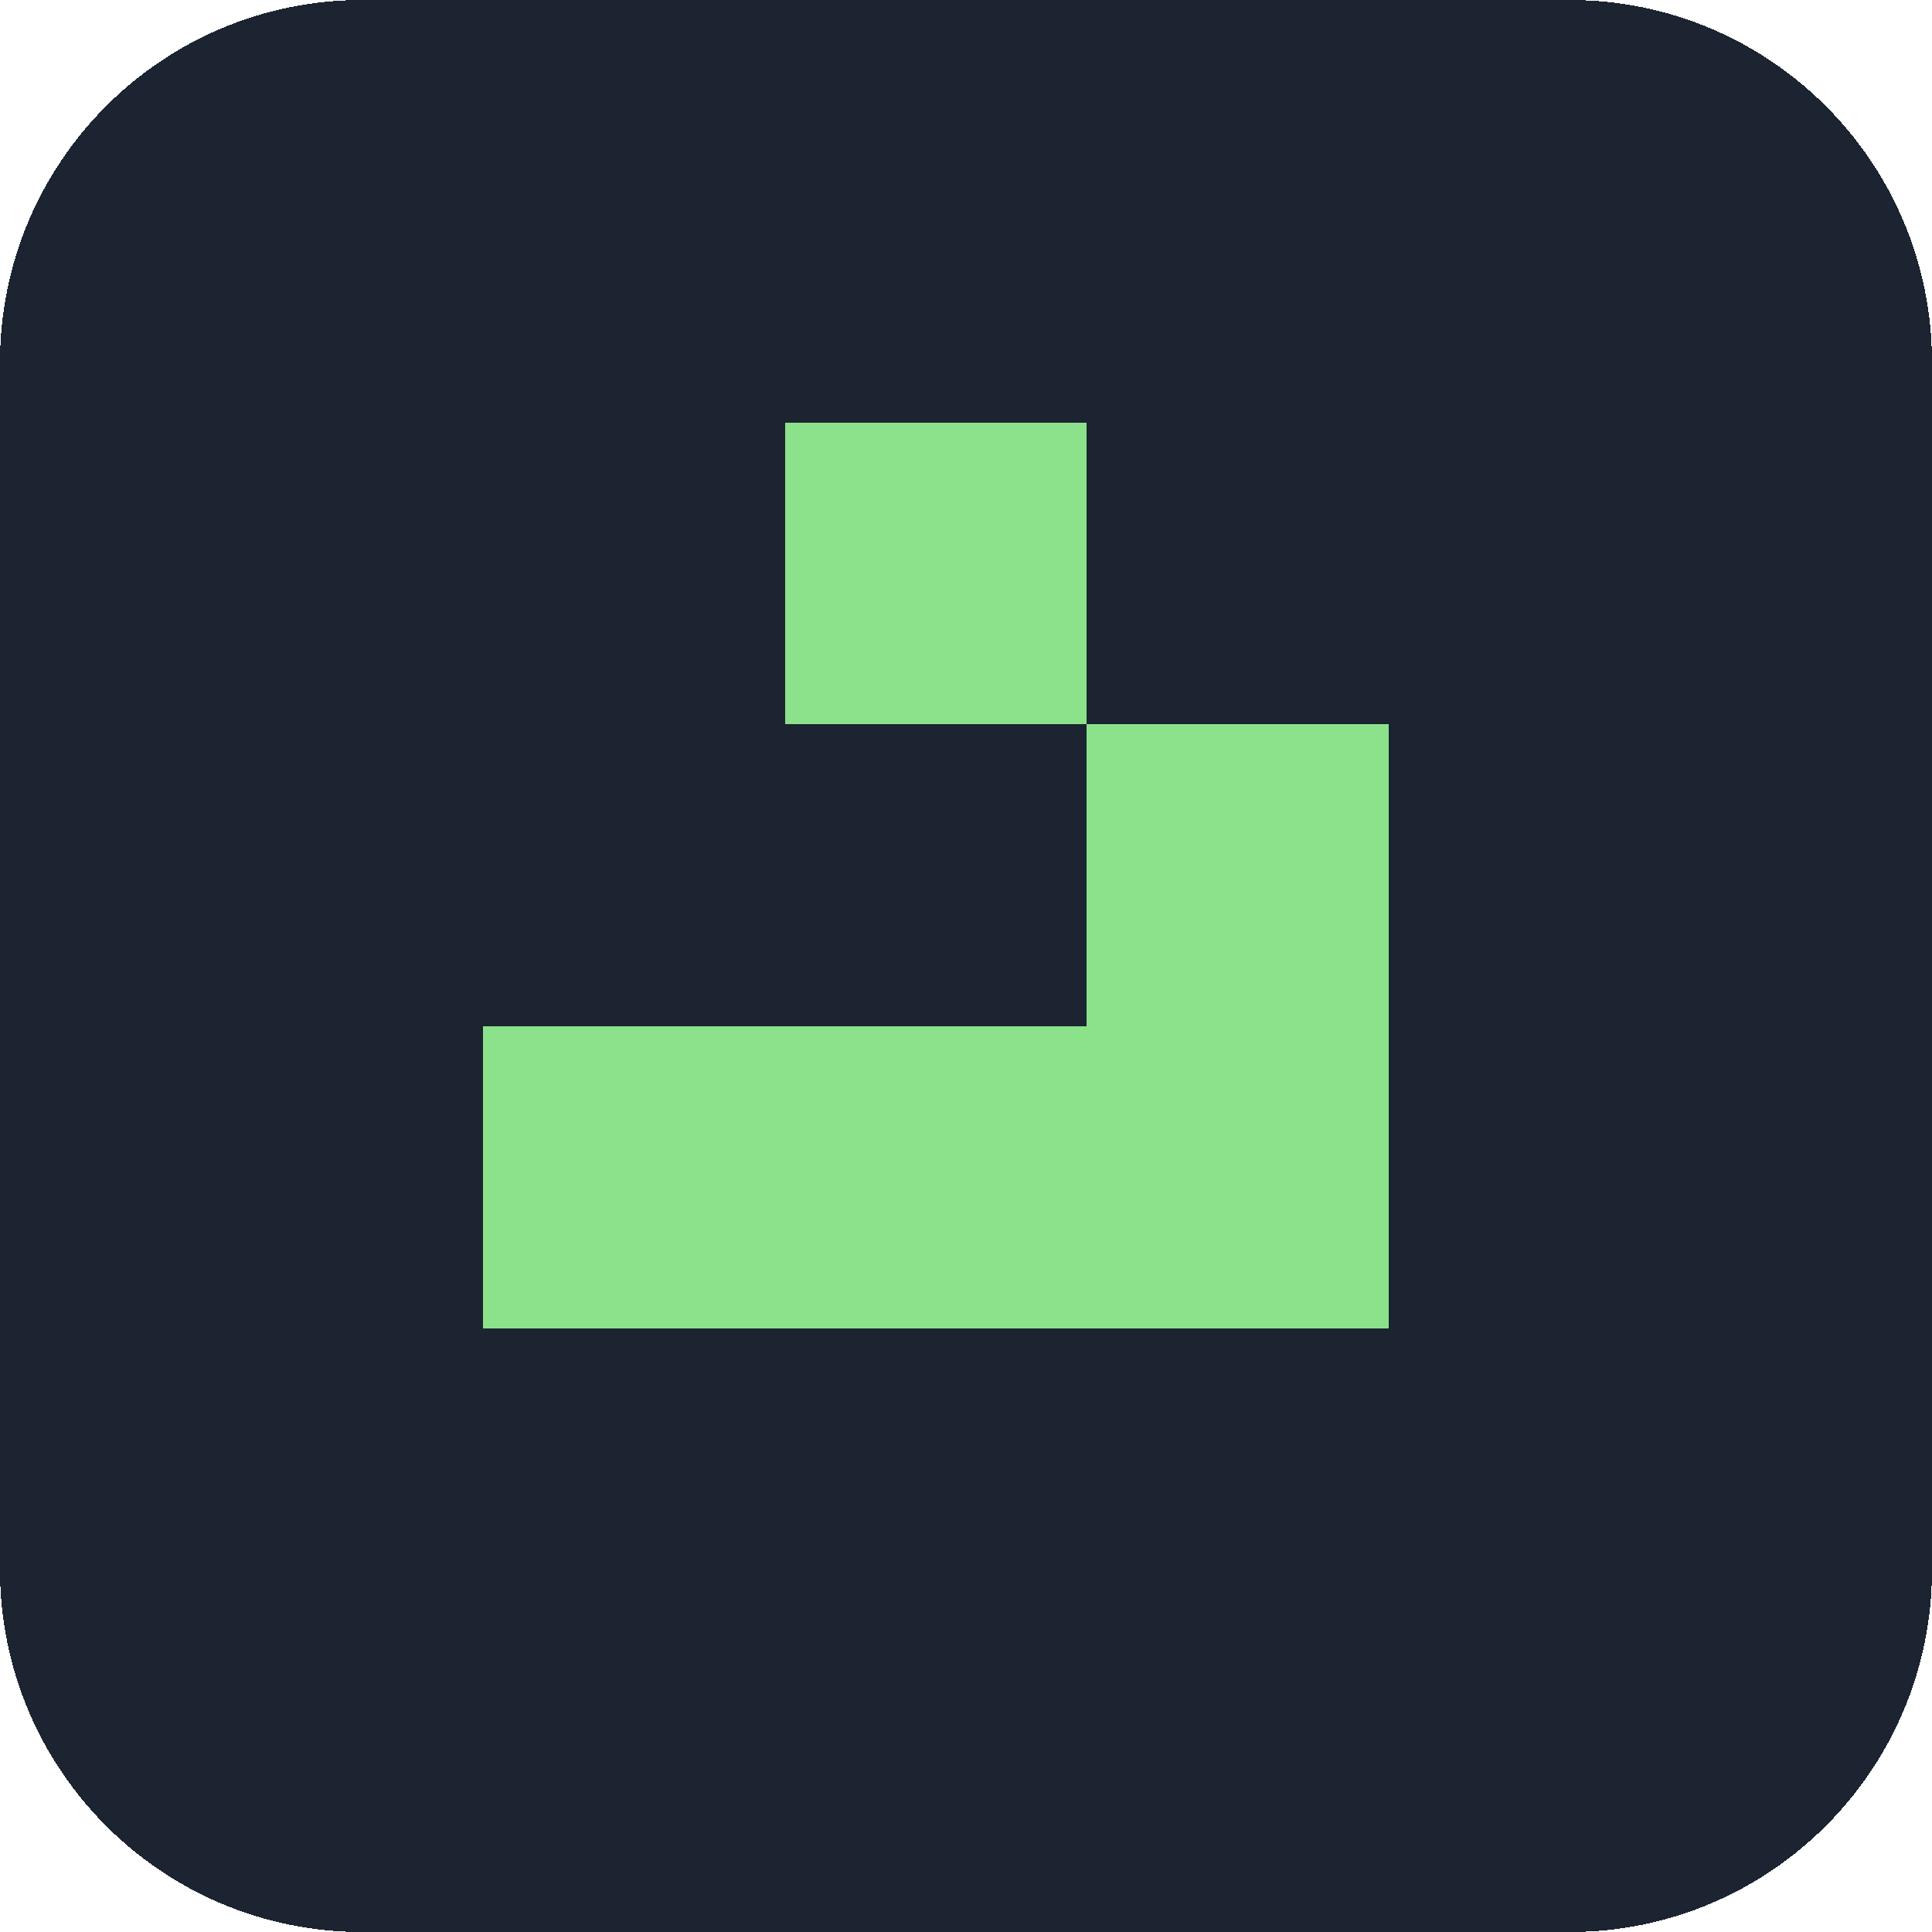
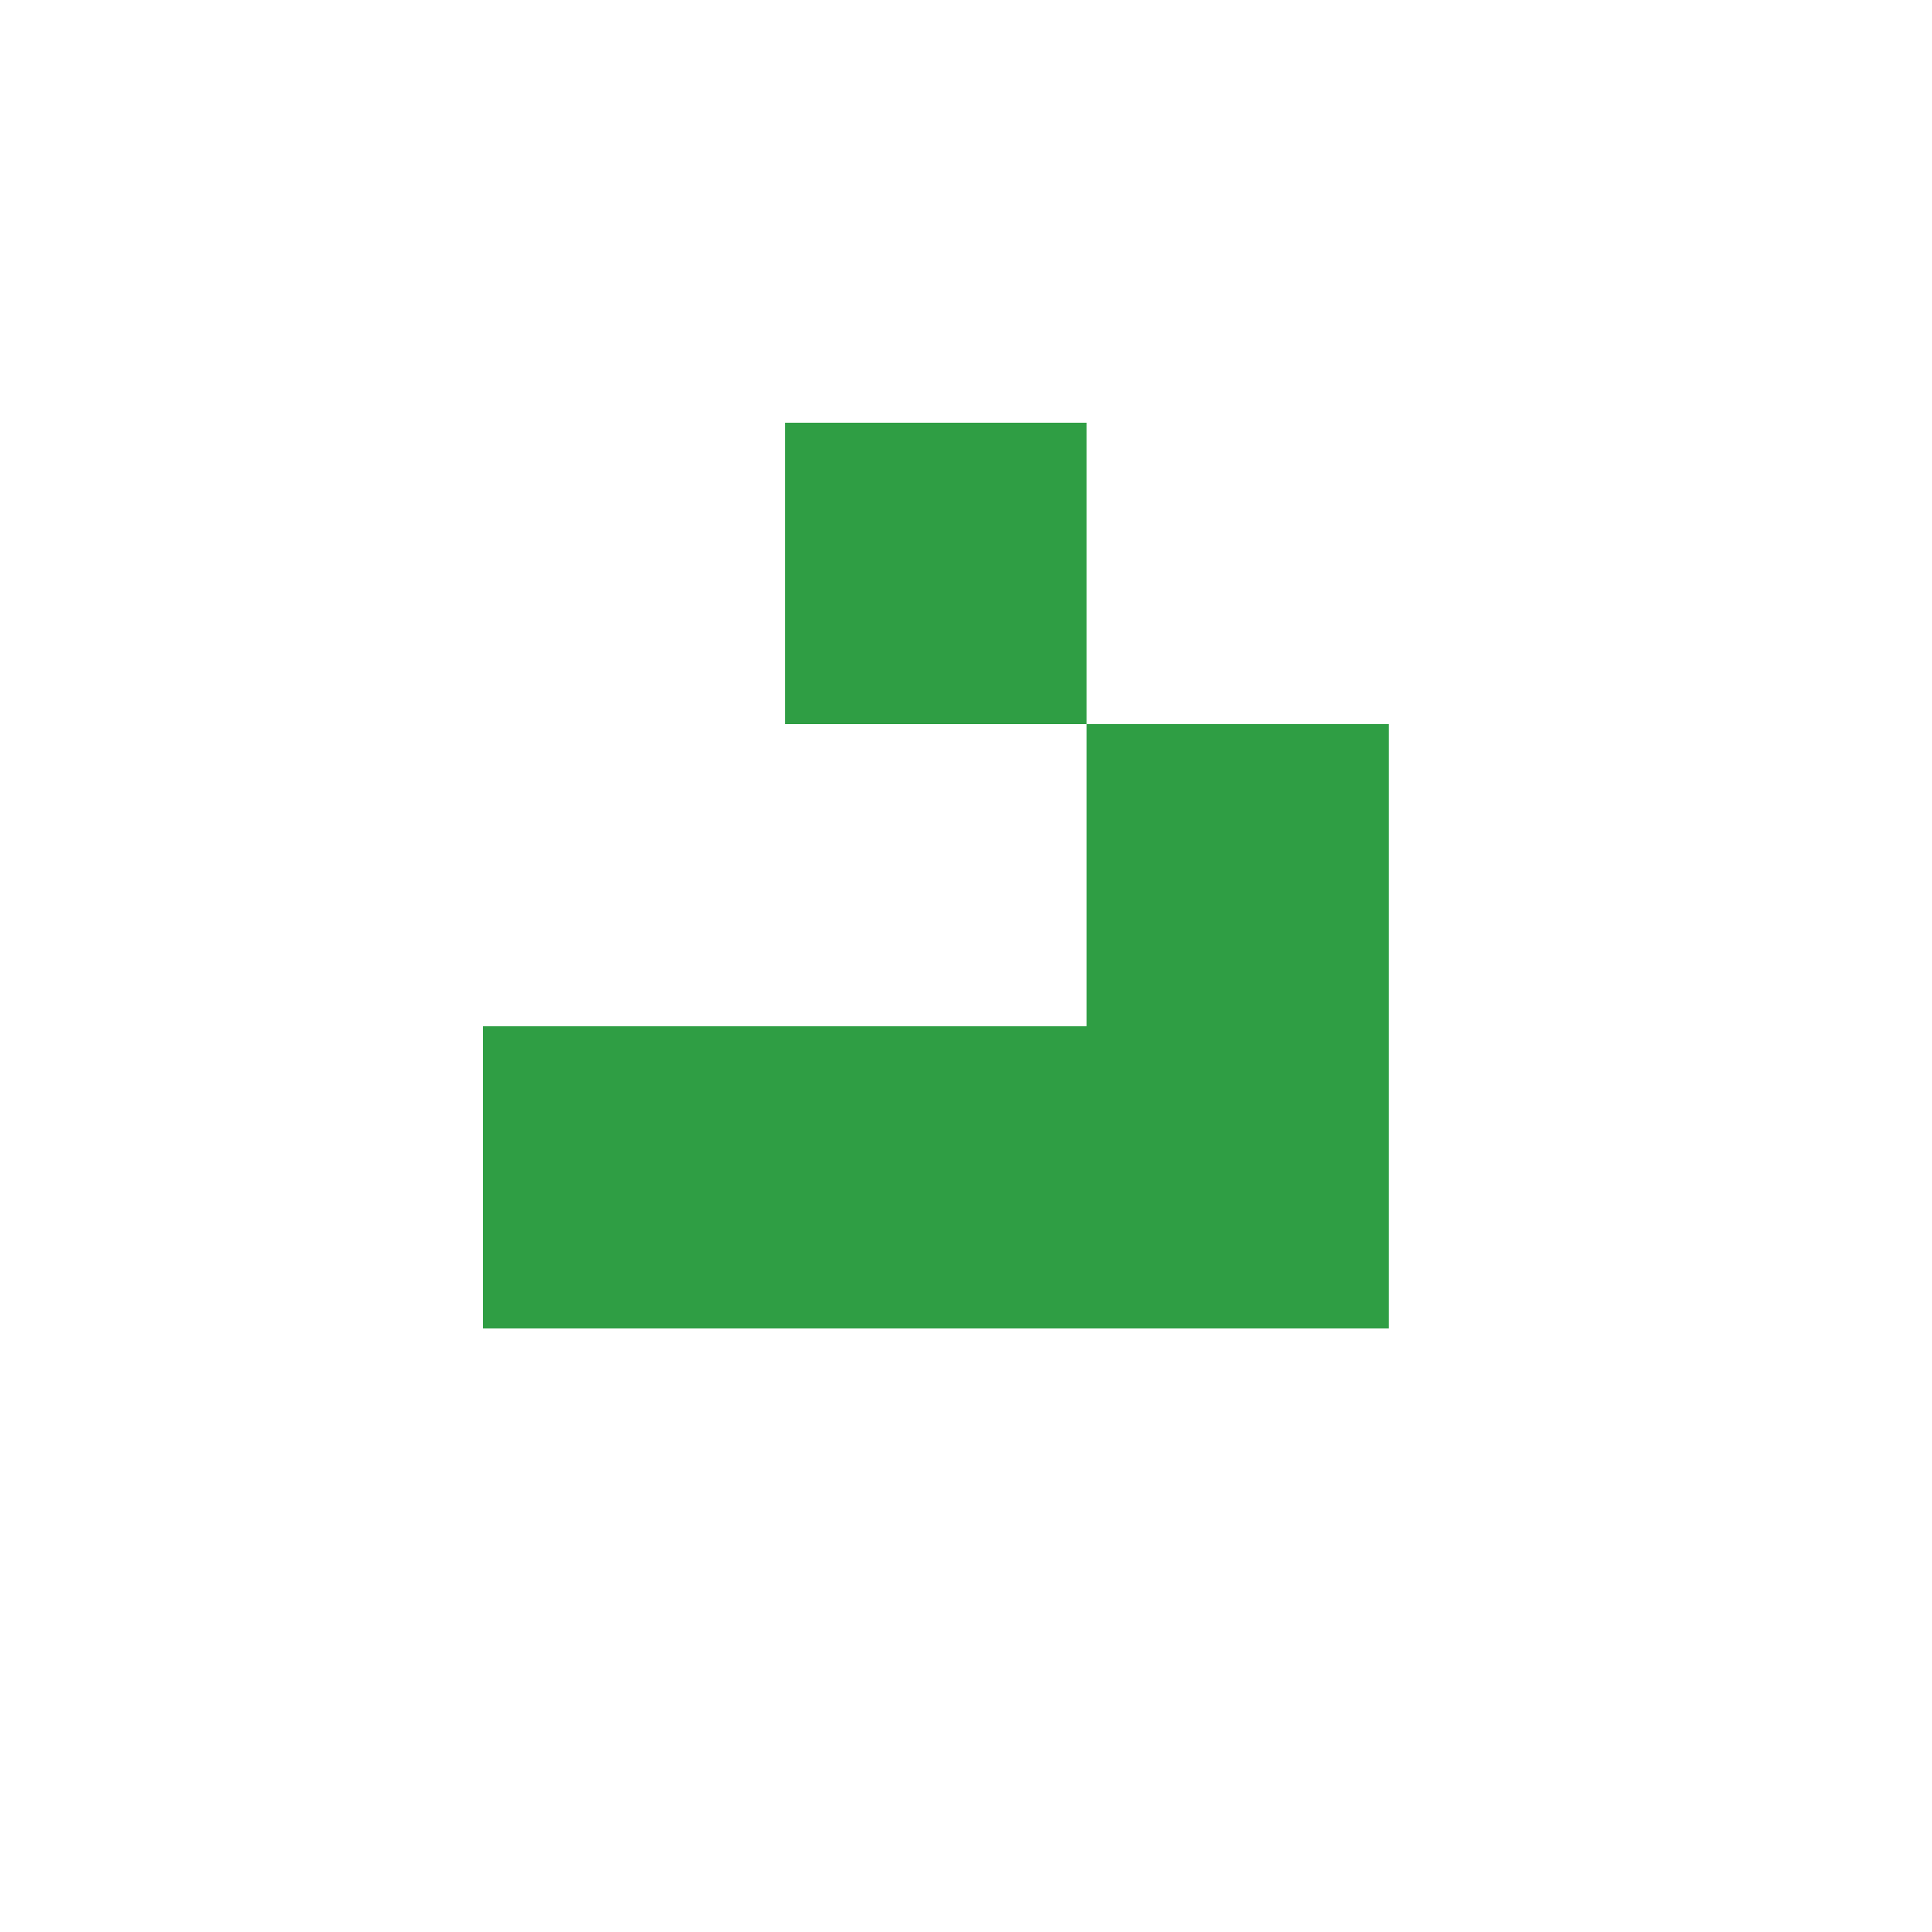
<svg xmlns="http://www.w3.org/2000/svg" viewBox="0 0 32 32" width="32" height="32" shape-rendering="crispEdges">
-   <rect width="32" height="32" rx="6" fill="#1b2430" />
-   <g fill="#8be28b">
+   <g fill="#2f9e44">
    <rect x="13" y="7" width="5" height="5" />
    <rect x="18" y="12" width="5" height="5" />
    <rect x="8" y="17" width="5" height="5" />
    <rect x="13" y="17" width="5" height="5" />
    <rect x="18" y="17" width="5" height="5" />
  </g>
</svg>
